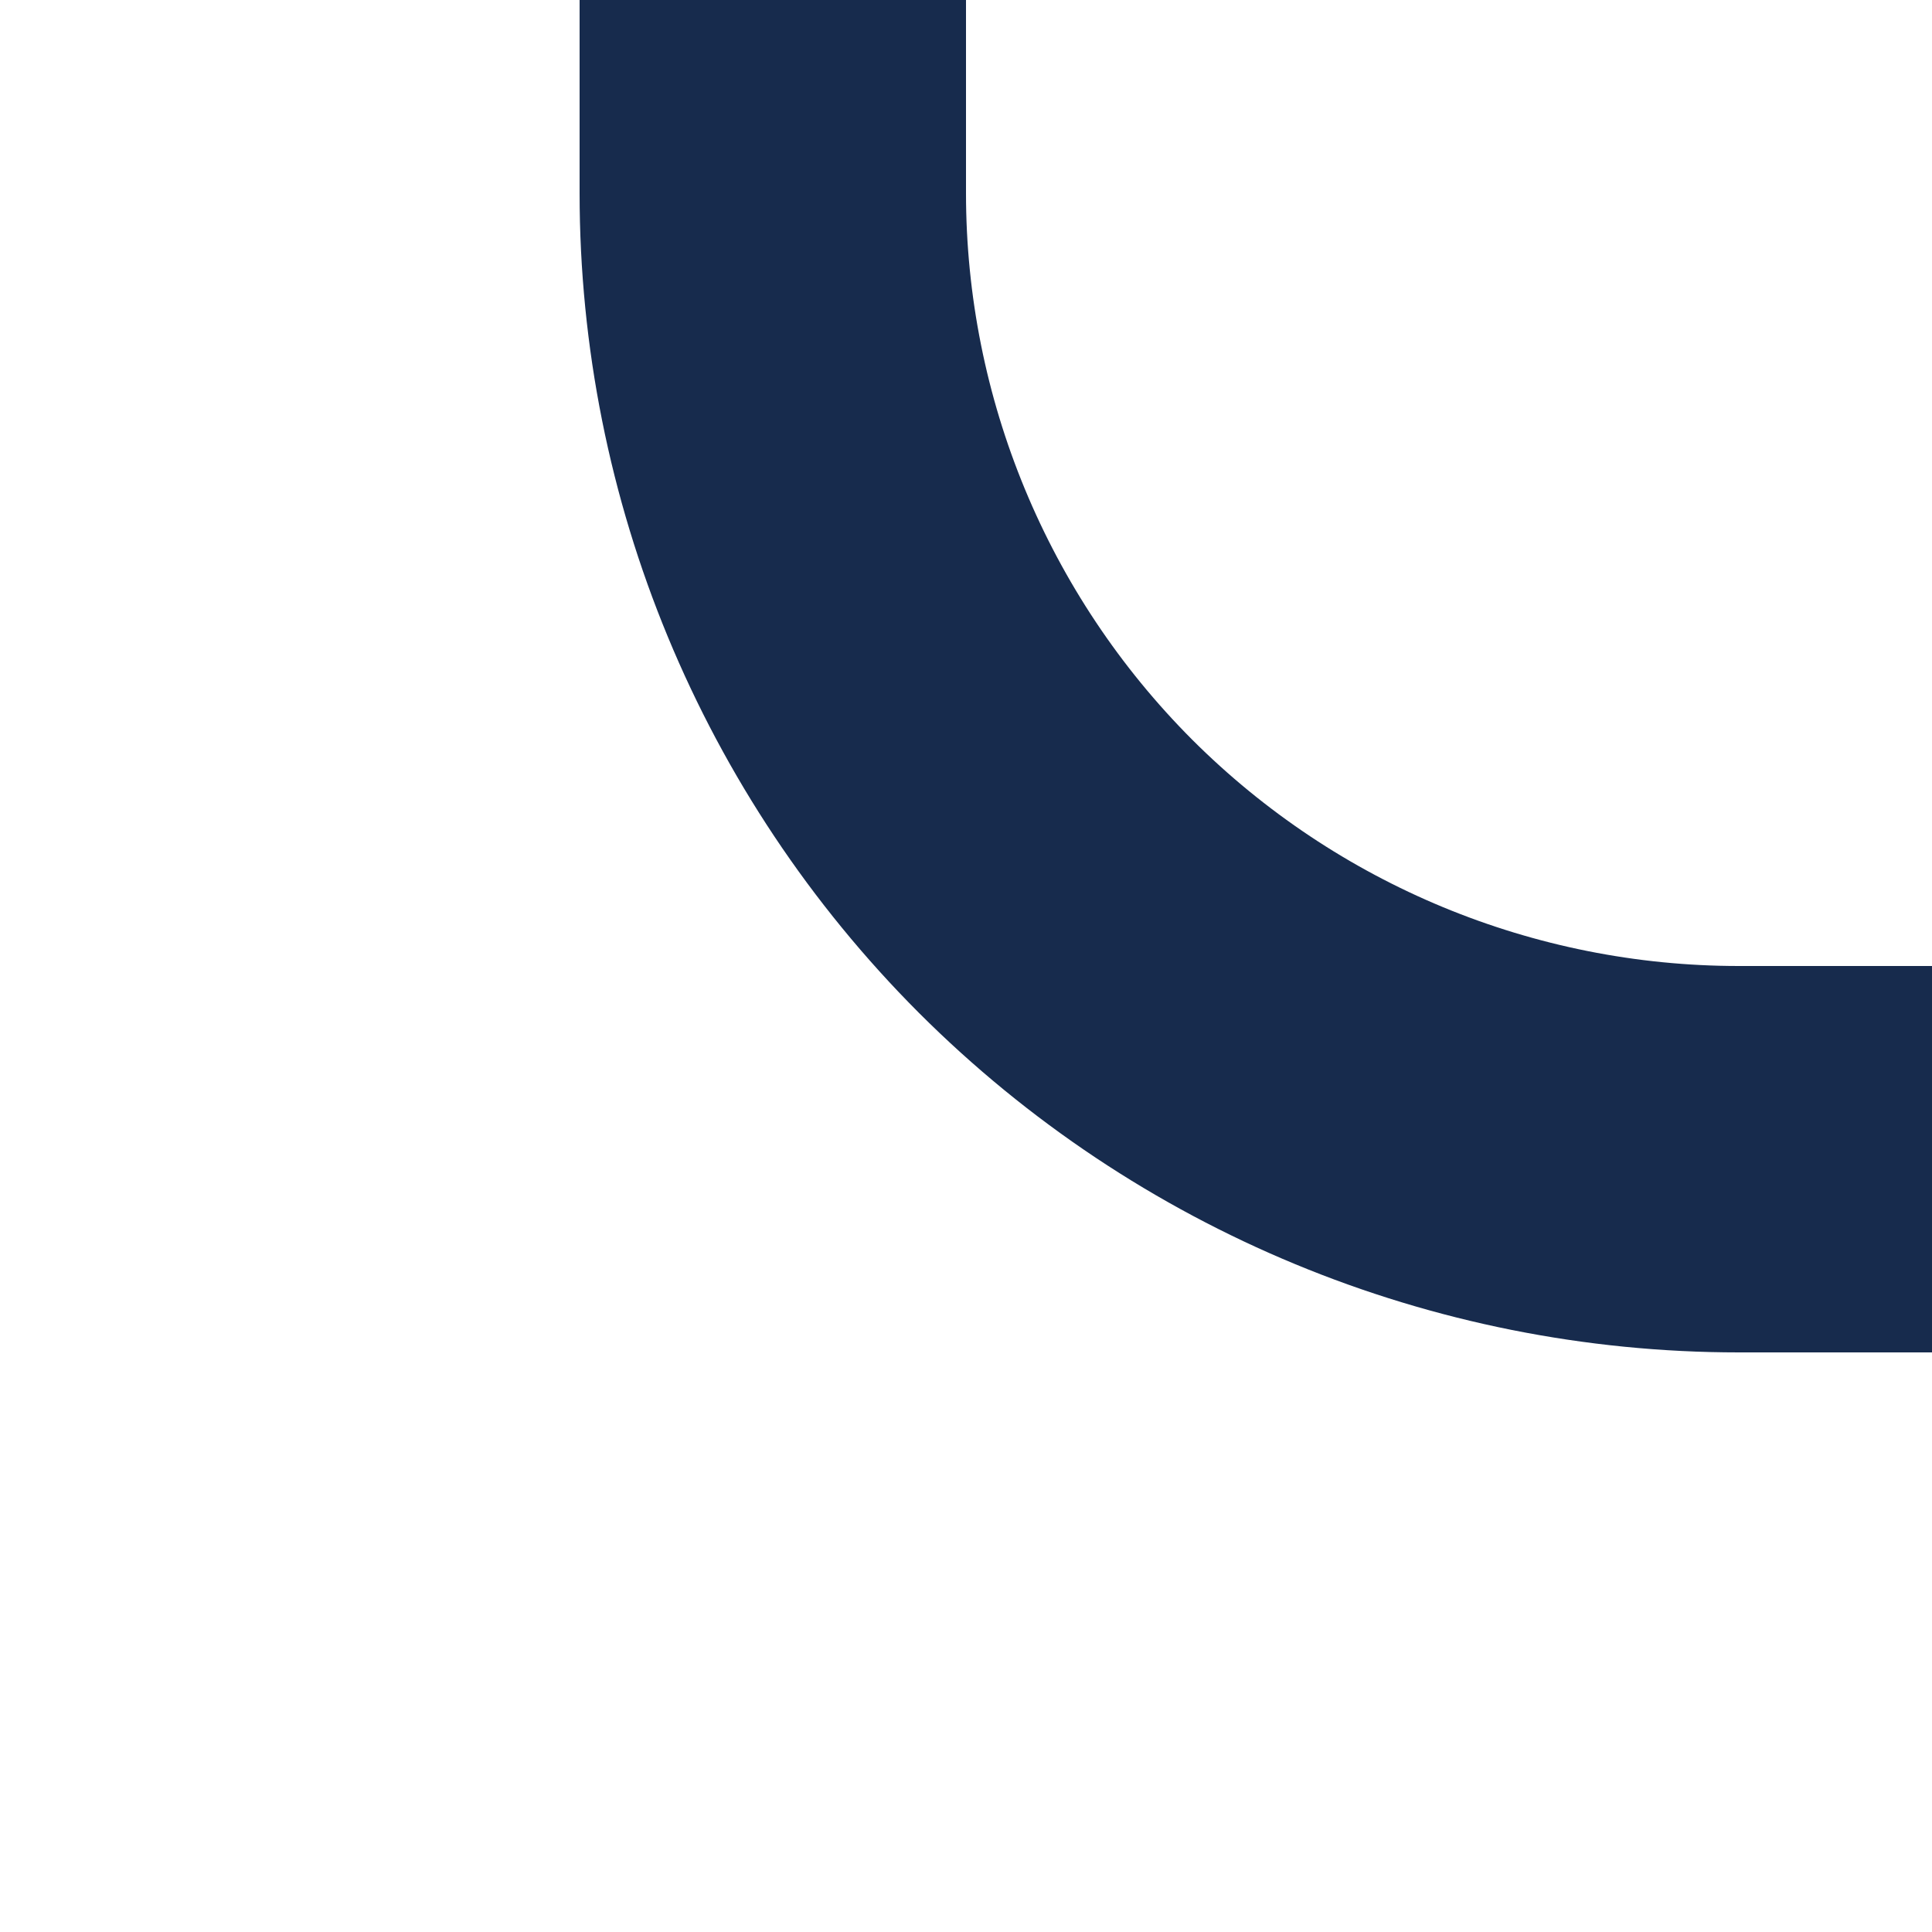
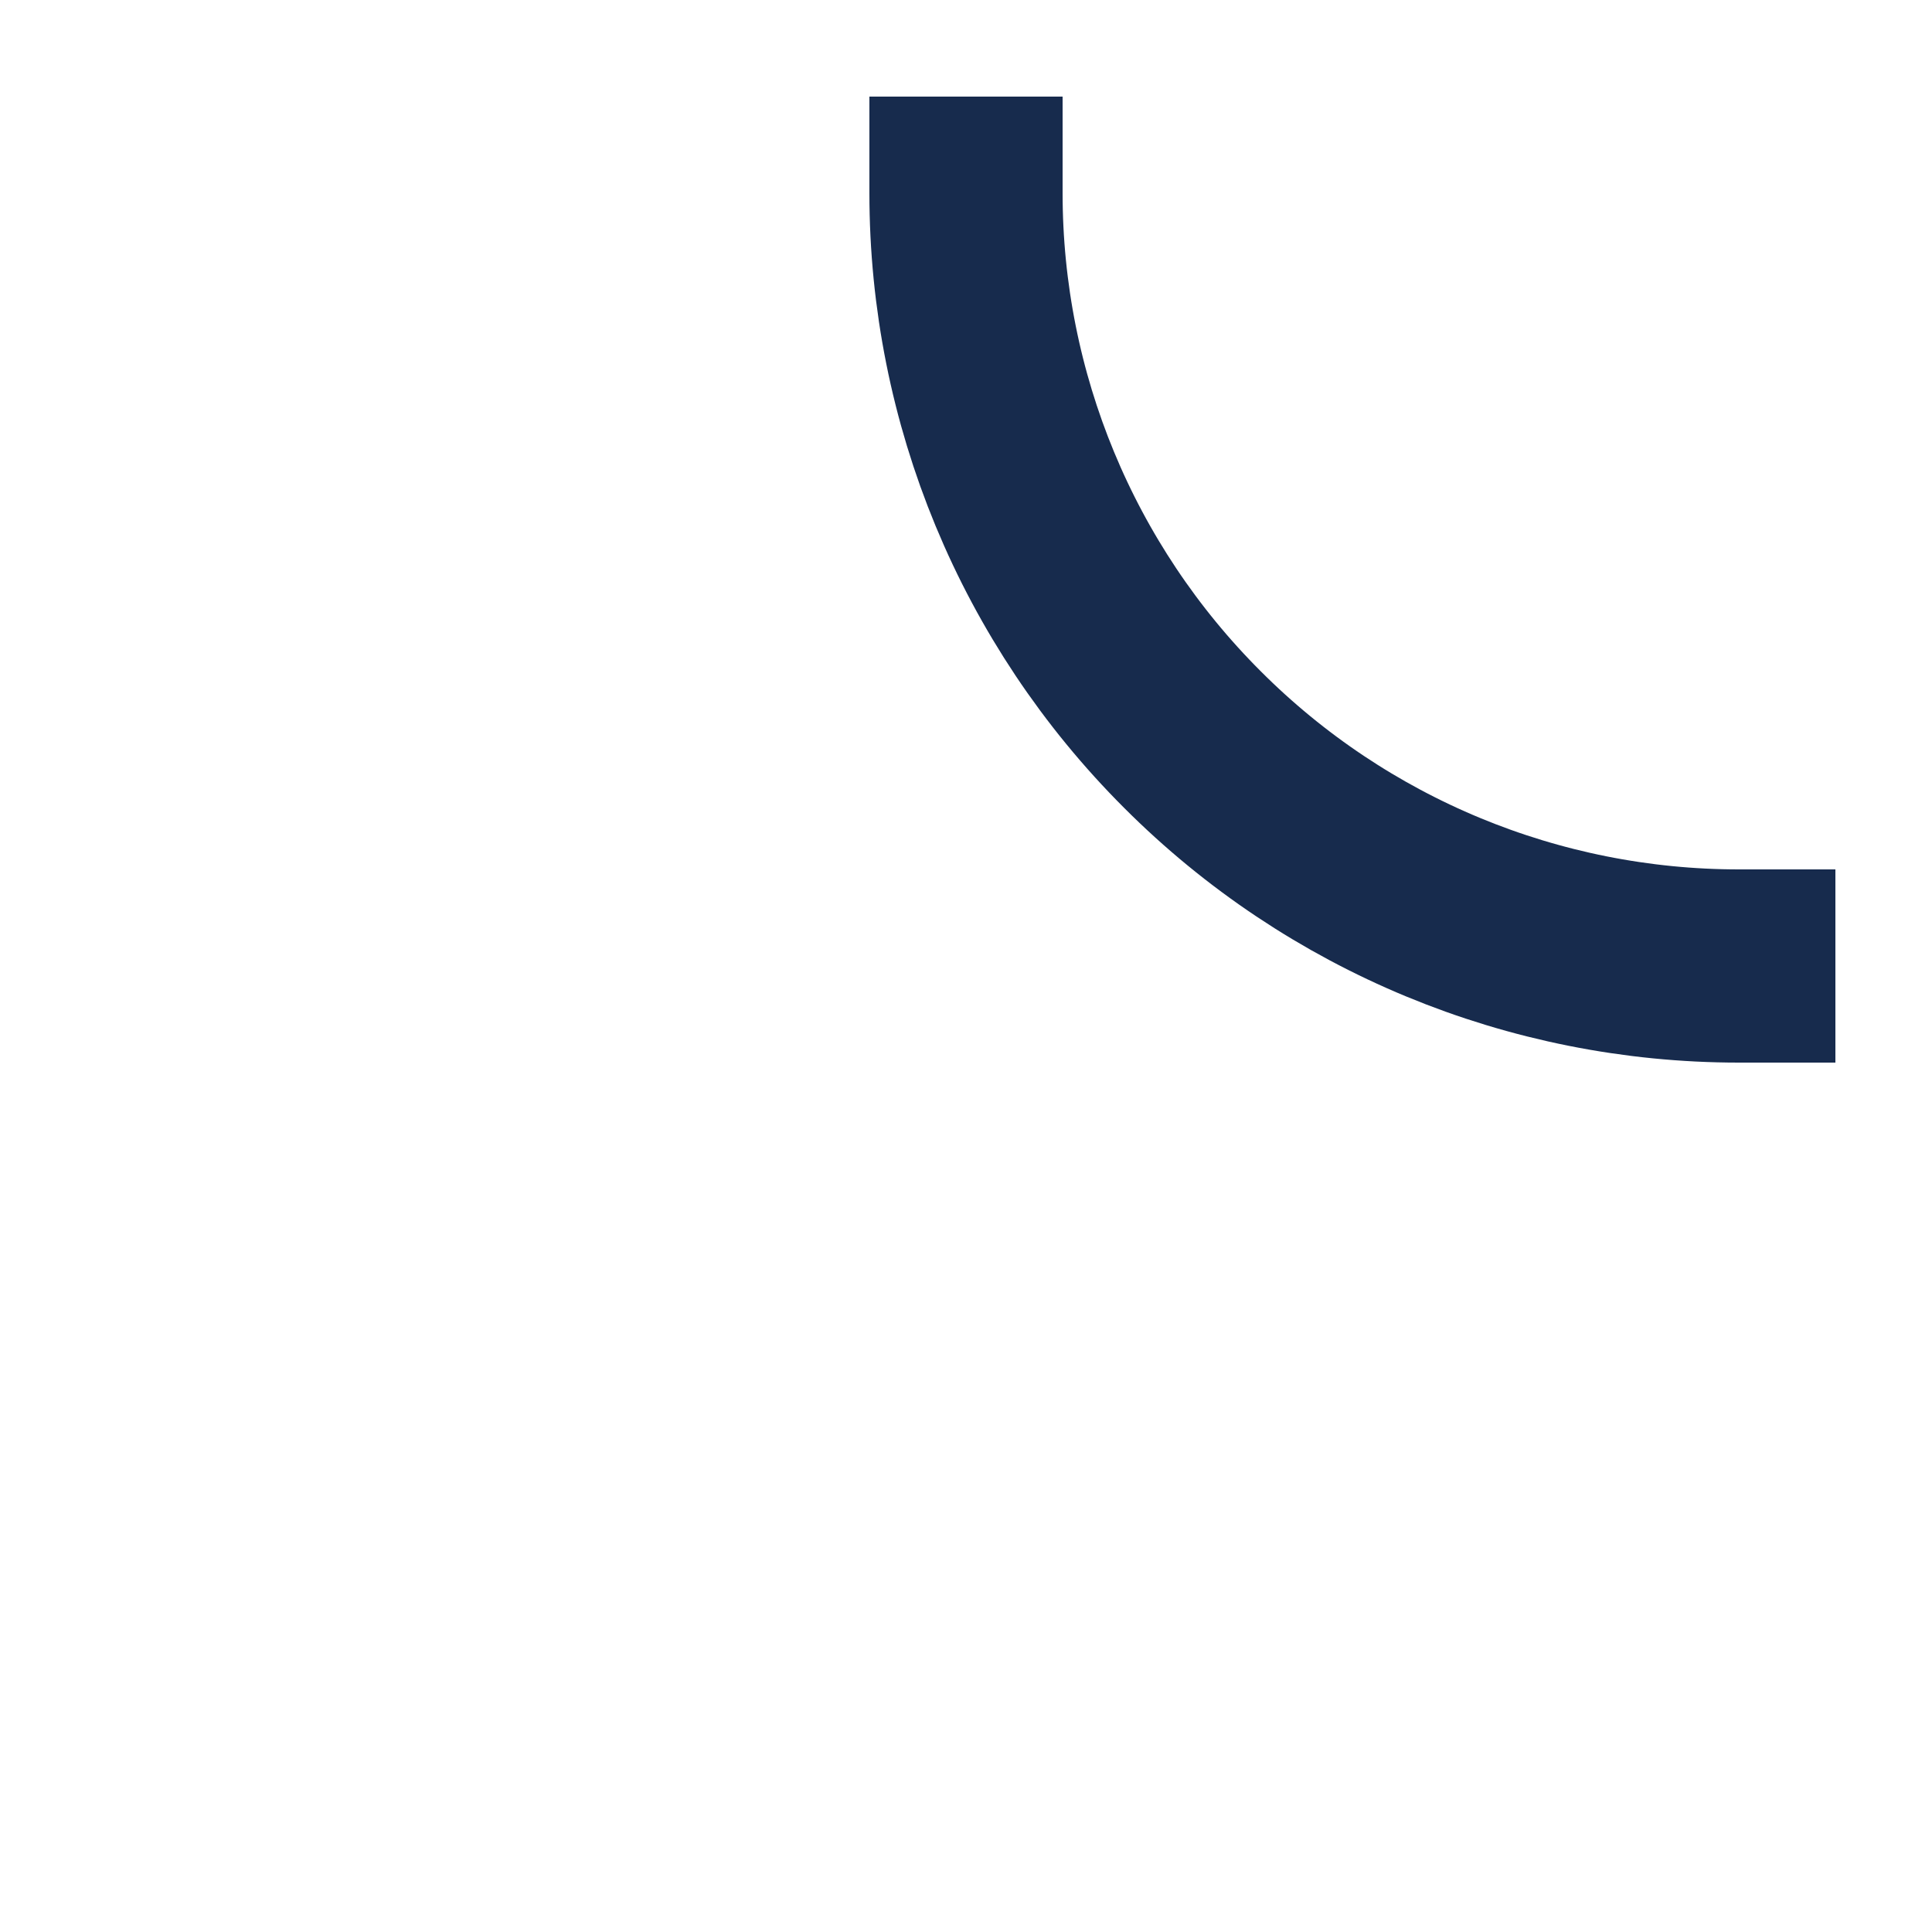
<svg xmlns="http://www.w3.org/2000/svg" width="10" height="10" viewBox="0 0 10 10" fill="none">
-   <path d="M9 6C7.674 6 6.402 5.473 5.464 4.536C4.527 3.598 4 2.326 4 1" stroke="#172B4D" stroke-width="2" stroke-linecap="square" stroke-linejoin="round" />
+   <path d="M9 5C7.939 5 6.922 4.579 6.172 3.828C5.421 3.078 5 2.061 5 1" stroke="#172B4D" stroke-linecap="square" stroke-linejoin="round" />
</svg>
